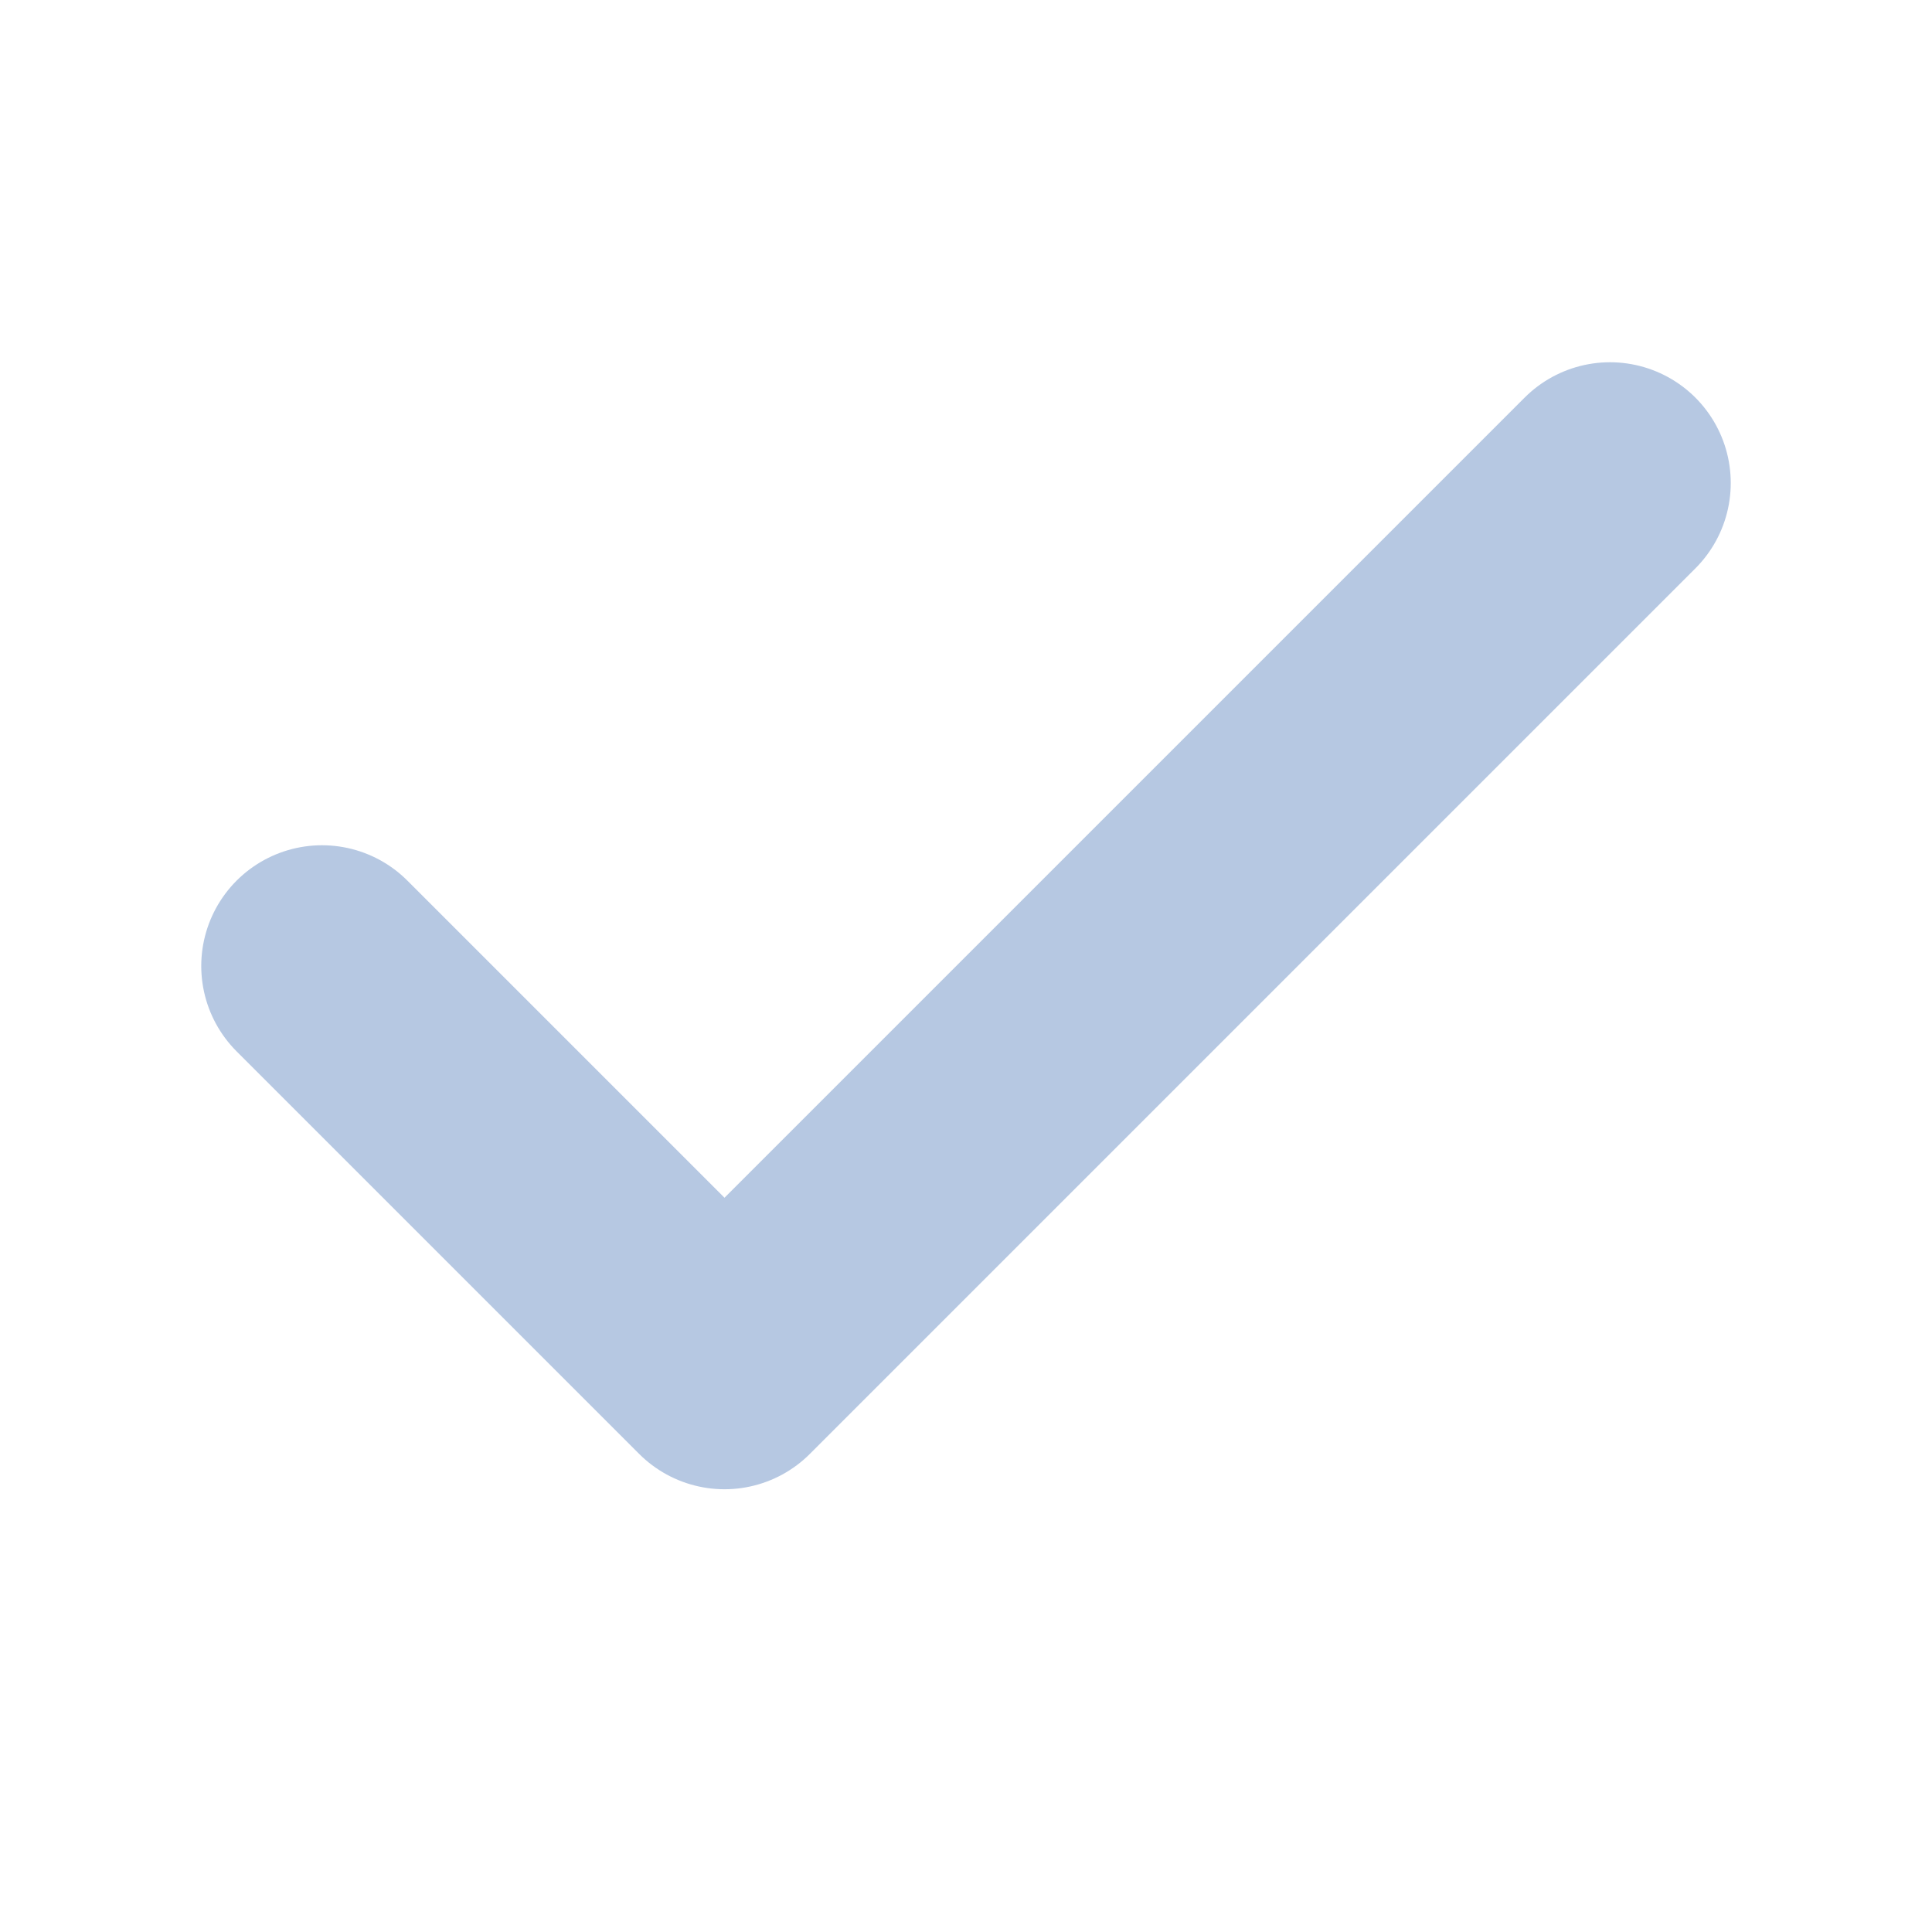
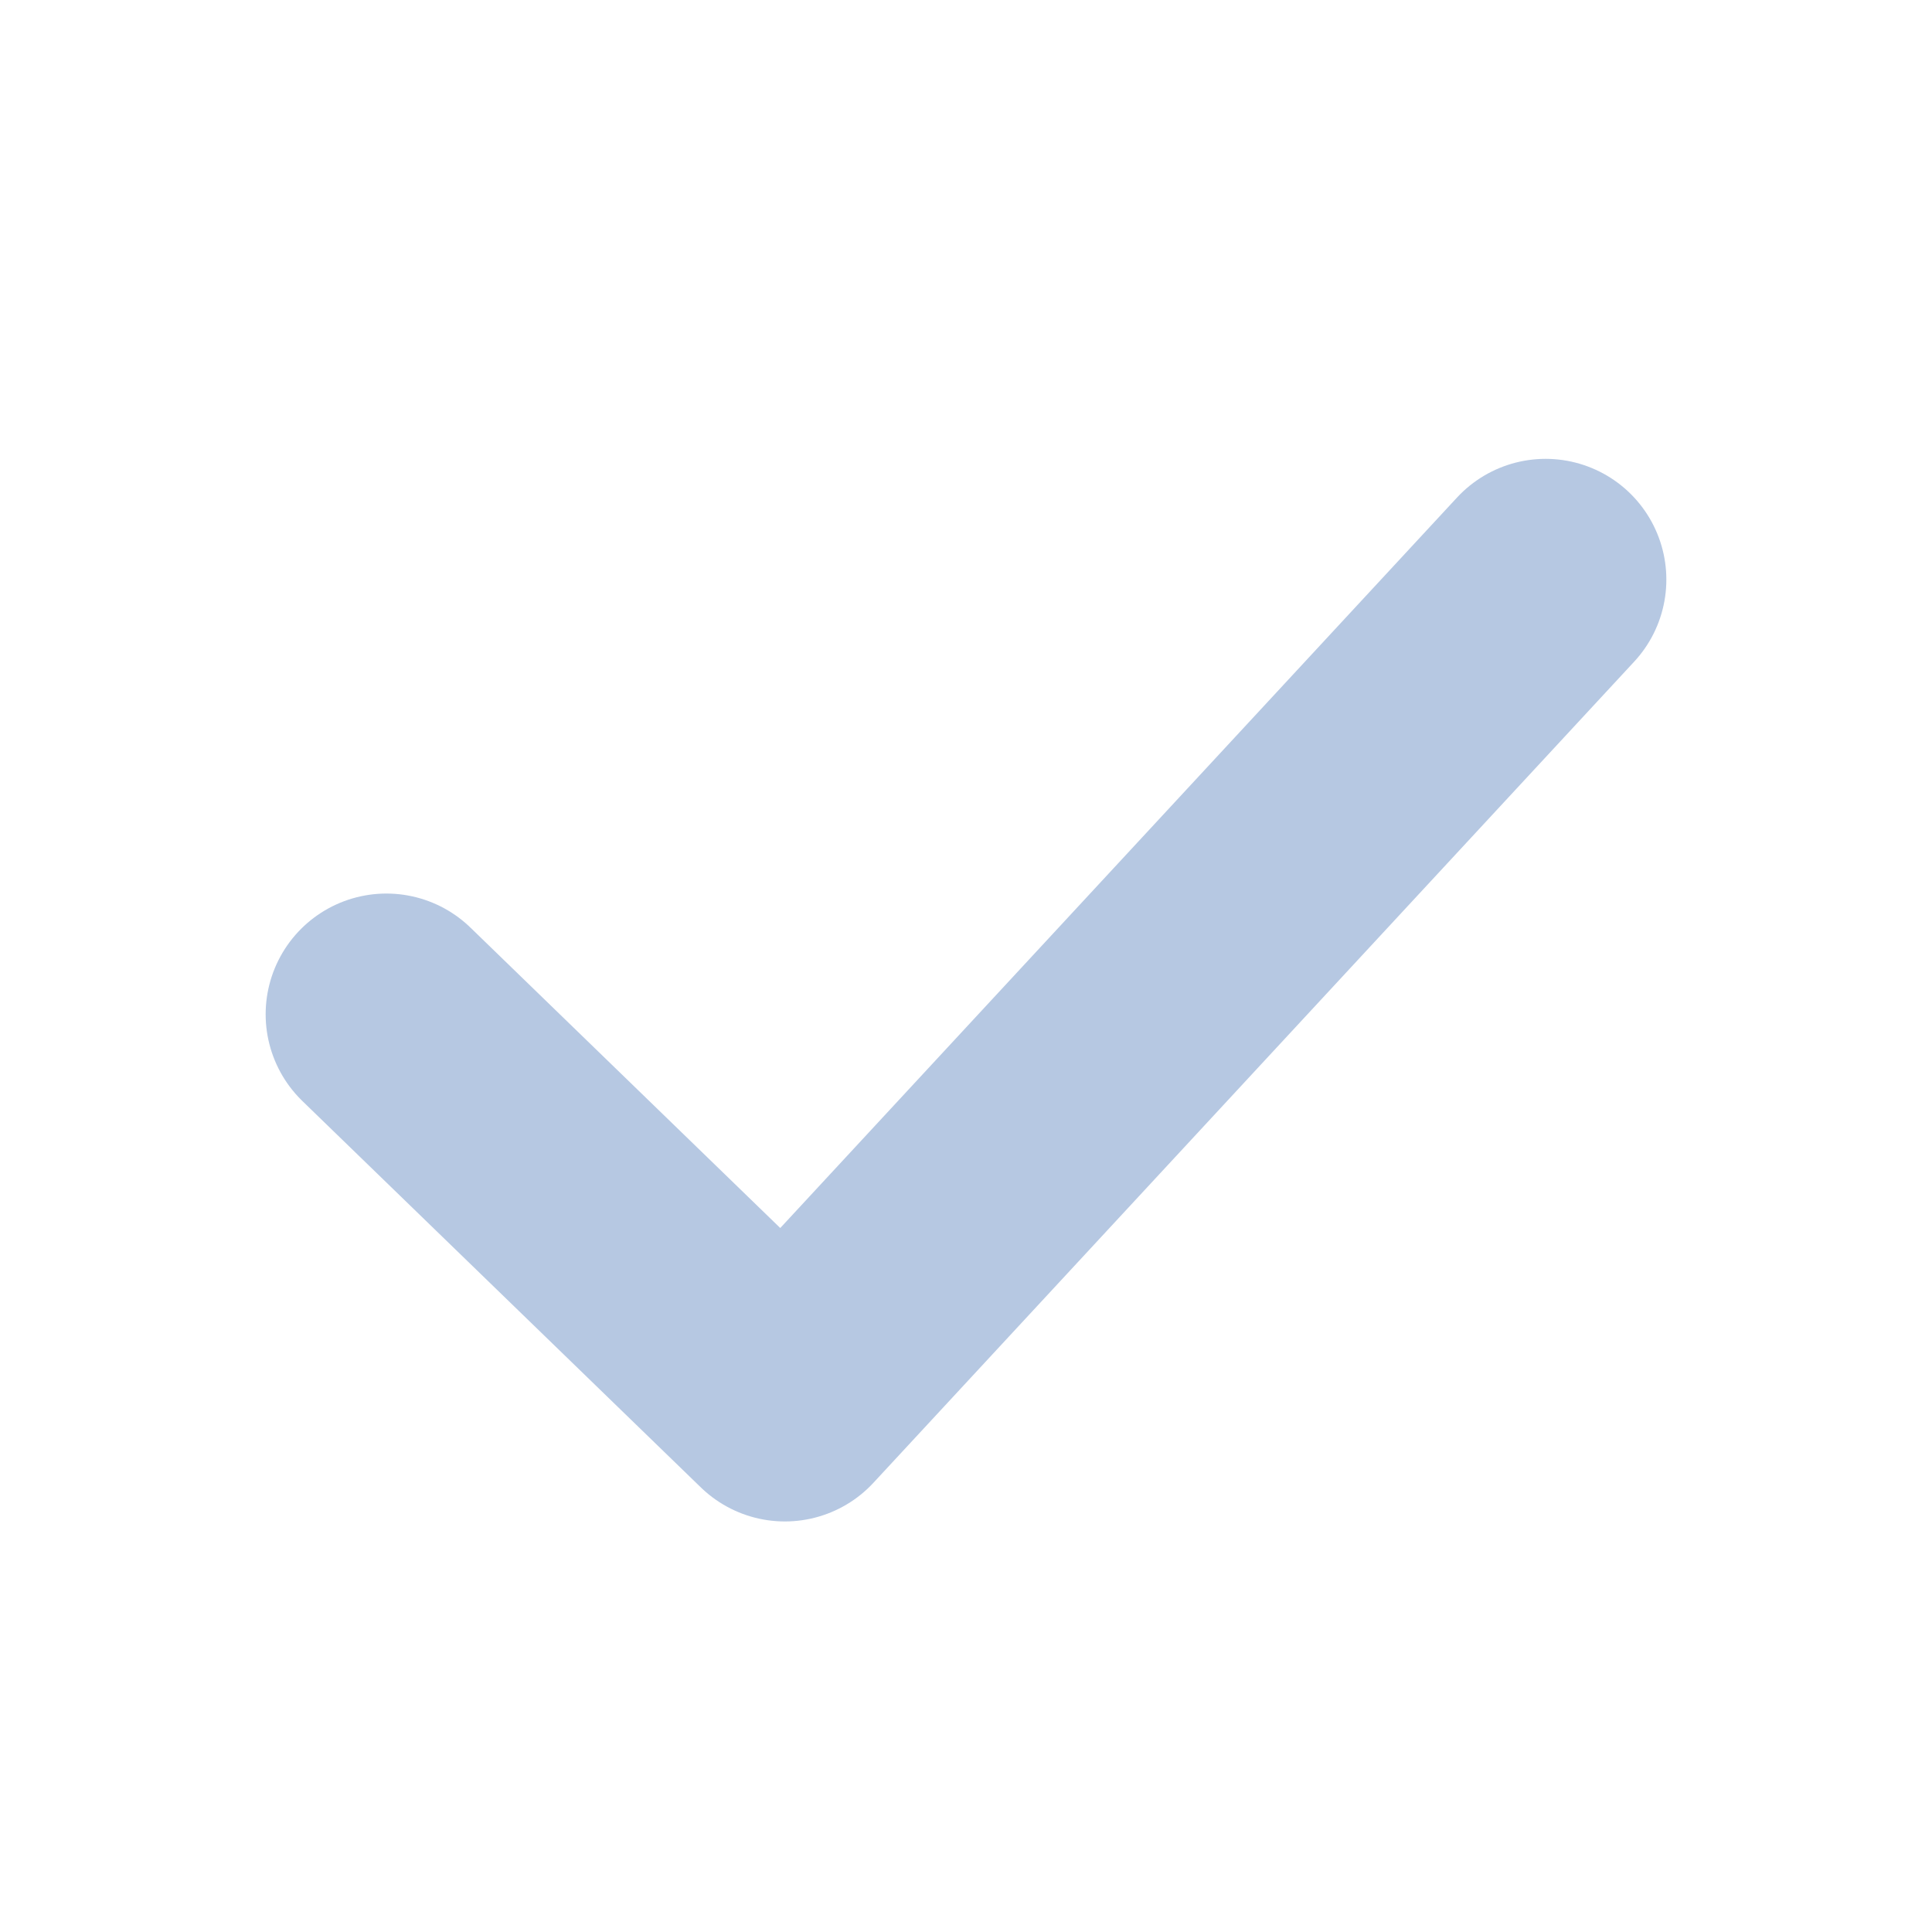
- <svg xmlns="http://www.w3.org/2000/svg" width="12" height="12" viewBox="0 0 12 12">
-   <path d="m2 6 2.5 2.5L10 3" fill="none" stroke="#b6c8e2" stroke-width="1.5" stroke-linecap="round" stroke-linejoin="round" />
+ <svg xmlns="http://www.w3.org/2000/svg" width="16" height="16" viewBox="0 0 16 16">
+   <path d="M3.2 8.4 6.5 11.6 12.8 4.8" fill="none" stroke="#b6c8e2" stroke-width="2" stroke-linecap="round" stroke-linejoin="round" />
</svg>
